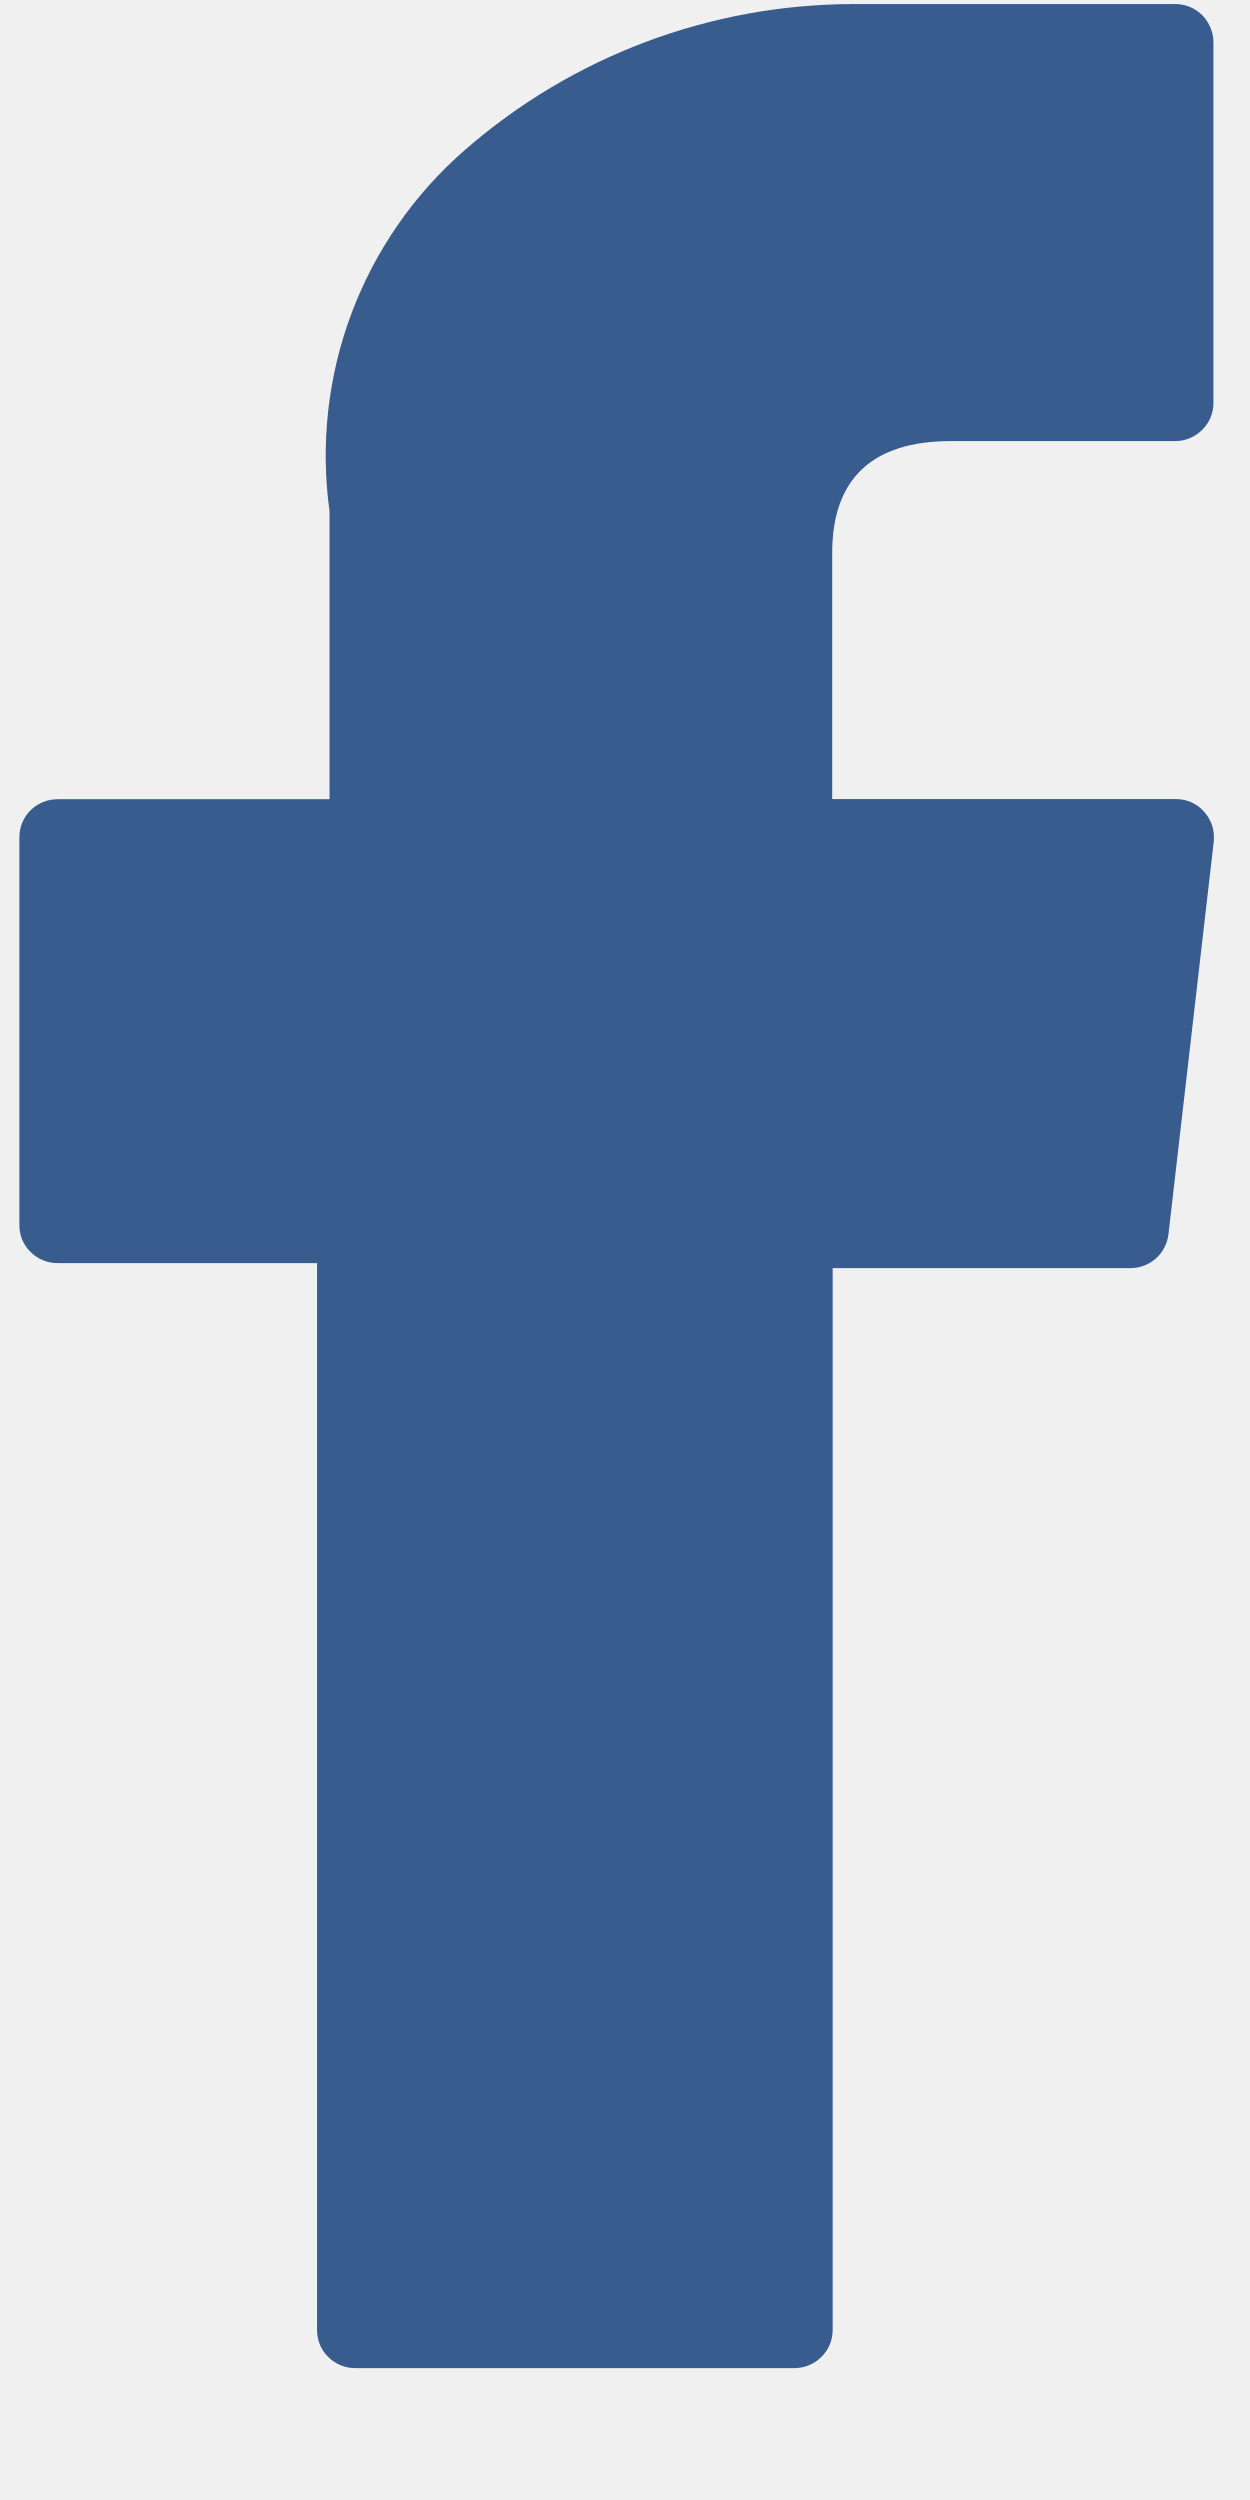
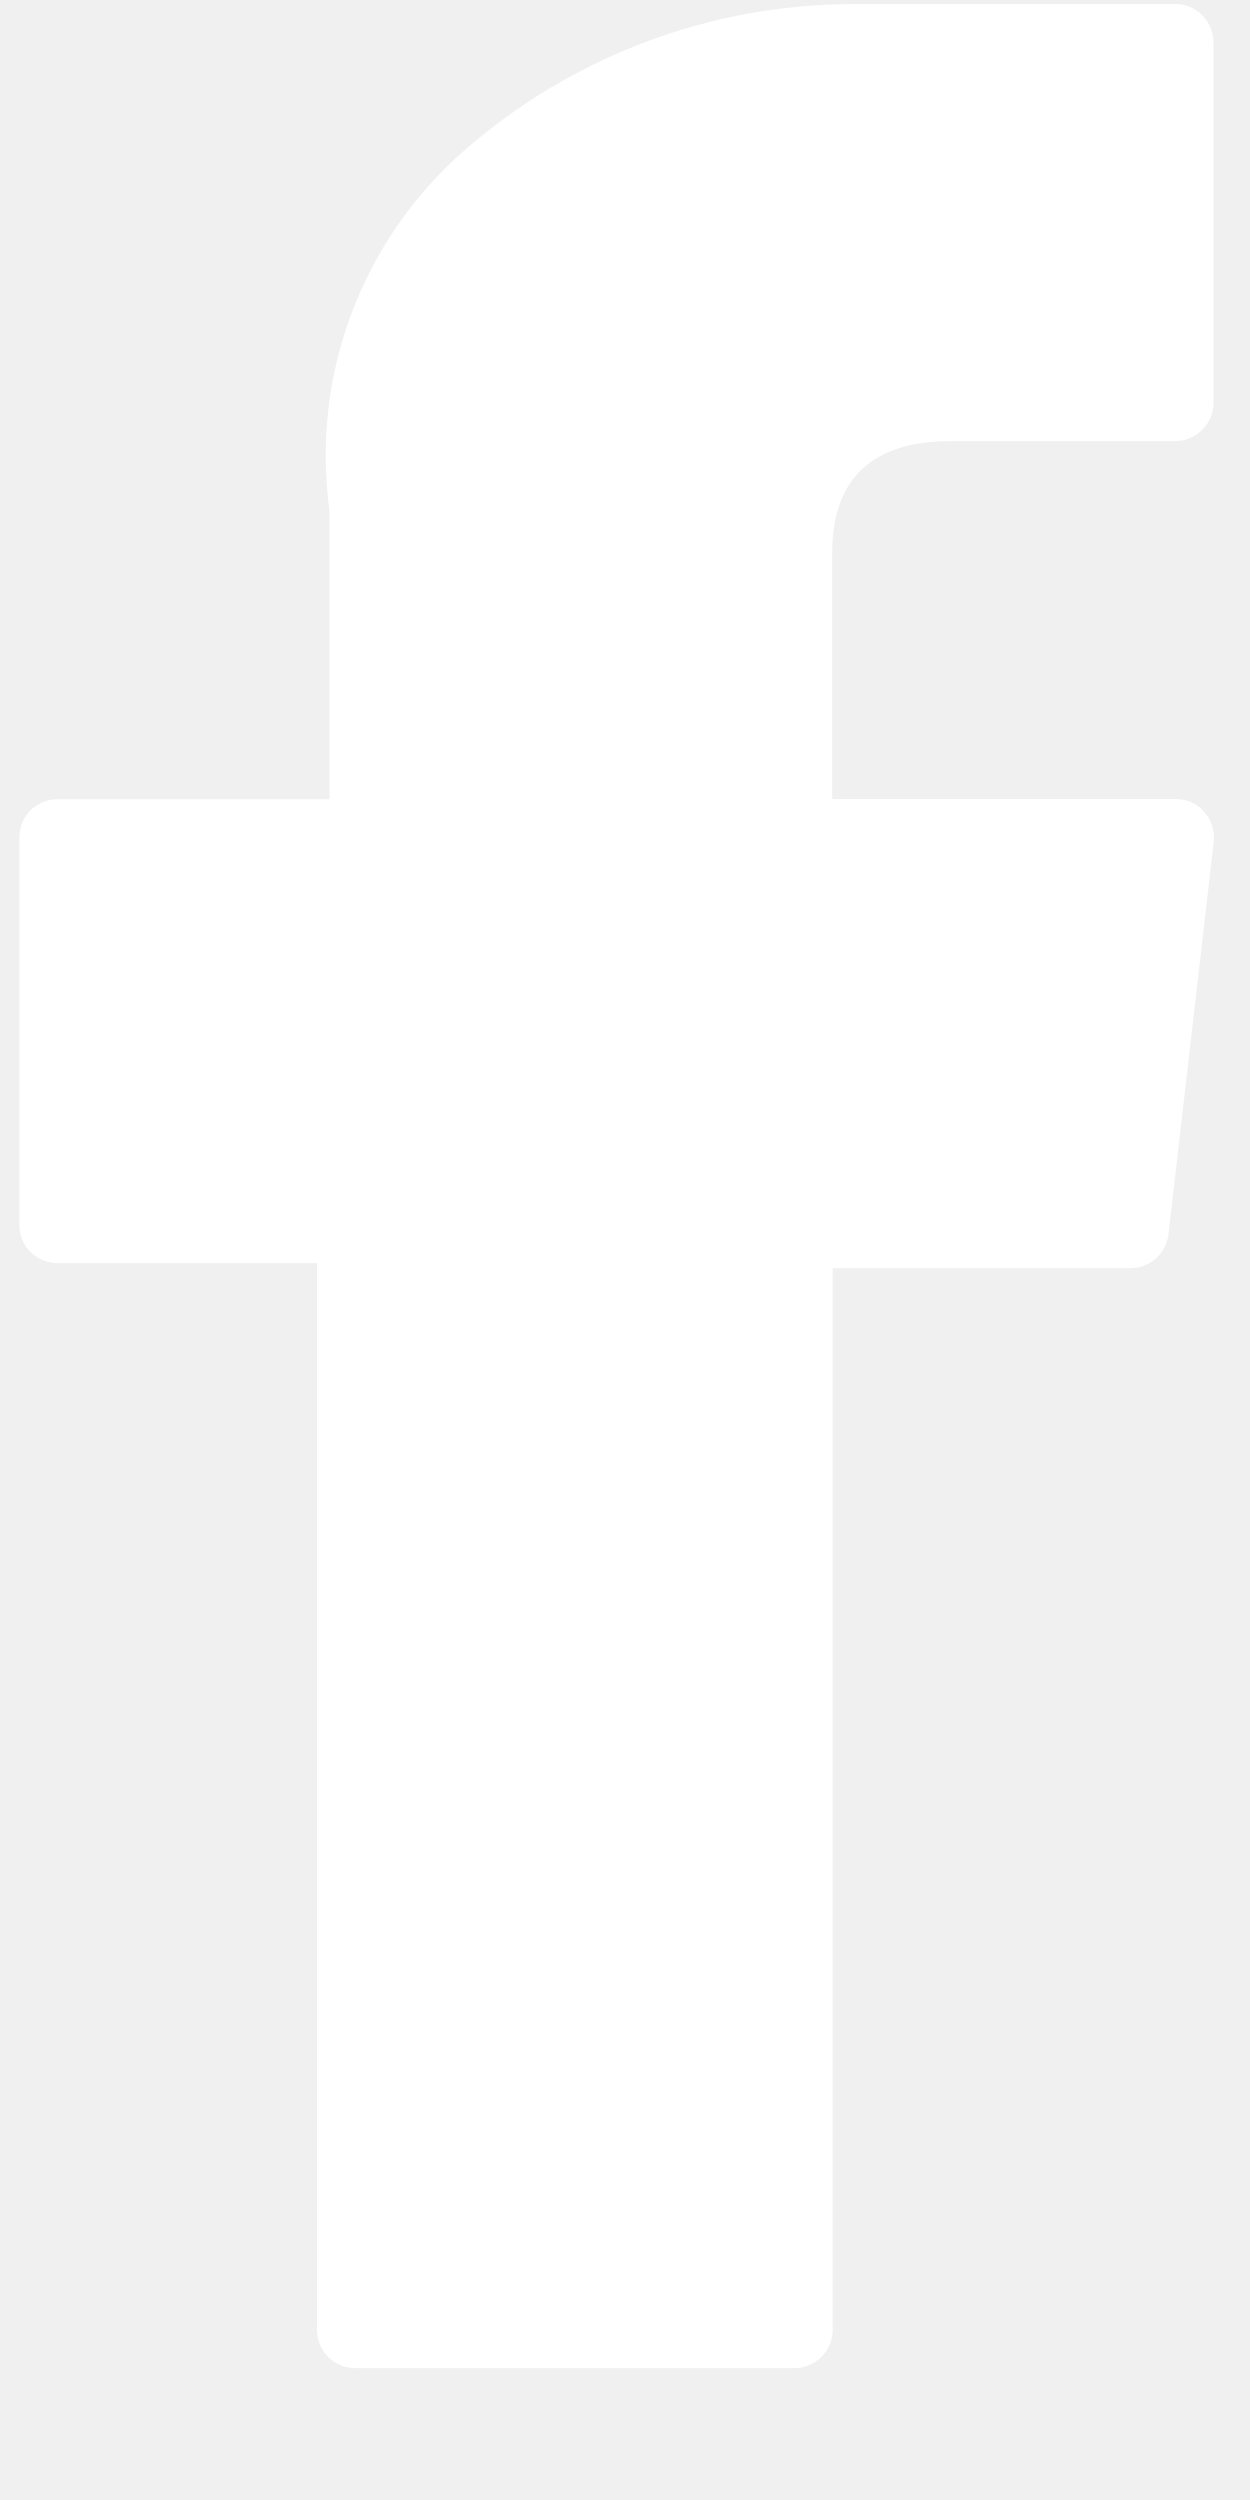
- <svg xmlns="http://www.w3.org/2000/svg" width="8" height="16" viewBox="0 0 8 16" fill="none">
-   <path d="M0.371 8.084H2.029V14.912C2.029 14.977 2.054 15.039 2.1 15.084C2.146 15.13 2.208 15.156 2.273 15.156H5.085C5.149 15.156 5.211 15.13 5.257 15.084C5.303 15.039 5.329 14.977 5.329 14.912V8.116H7.236C7.295 8.116 7.353 8.094 7.398 8.054C7.442 8.014 7.471 7.959 7.478 7.9L7.768 5.386C7.771 5.352 7.768 5.317 7.758 5.284C7.747 5.252 7.73 5.221 7.707 5.196C7.685 5.17 7.657 5.149 7.625 5.135C7.594 5.121 7.56 5.114 7.526 5.114H5.326V3.539C5.326 3.064 5.582 2.823 6.086 2.823H7.522C7.586 2.823 7.648 2.797 7.694 2.751C7.74 2.706 7.766 2.644 7.766 2.579V0.272C7.766 0.208 7.741 0.146 7.696 0.099C7.651 0.053 7.59 0.027 7.526 0.026L5.545 0.026H5.454C4.541 0.029 3.661 0.361 2.974 0.961C2.649 1.244 2.4 1.604 2.249 2.007C2.098 2.411 2.05 2.845 2.109 3.272V5.115H0.368C0.303 5.115 0.241 5.141 0.195 5.186C0.149 5.232 0.124 5.294 0.124 5.359V7.84C0.124 7.872 0.13 7.904 0.142 7.934C0.155 7.964 0.173 7.991 0.196 8.013C0.219 8.036 0.246 8.054 0.276 8.066C0.306 8.078 0.338 8.084 0.371 8.084Z" fill="#385C8E" />
+ <svg xmlns="http://www.w3.org/2000/svg" width="8" height="16" viewBox="0 0 8 16" fill="#fff">
+   <path d="M0.371 8.084H2.029V14.912C2.029 14.977 2.054 15.039 2.1 15.084C2.146 15.13 2.208 15.156 2.273 15.156H5.085C5.149 15.156 5.211 15.13 5.257 15.084C5.303 15.039 5.329 14.977 5.329 14.912V8.116H7.236C7.295 8.116 7.353 8.094 7.398 8.054C7.442 8.014 7.471 7.959 7.478 7.9L7.768 5.386C7.771 5.352 7.768 5.317 7.758 5.284C7.747 5.252 7.73 5.221 7.707 5.196C7.685 5.17 7.657 5.149 7.625 5.135C7.594 5.121 7.56 5.114 7.526 5.114H5.326V3.539C5.326 3.064 5.582 2.823 6.086 2.823H7.522C7.586 2.823 7.648 2.797 7.694 2.751C7.74 2.706 7.766 2.644 7.766 2.579V0.272C7.766 0.208 7.741 0.146 7.696 0.099C7.651 0.053 7.59 0.027 7.526 0.026L5.545 0.026H5.454C4.541 0.029 3.661 0.361 2.974 0.961C2.649 1.244 2.4 1.604 2.249 2.007C2.098 2.411 2.05 2.845 2.109 3.272V5.115H0.368C0.303 5.115 0.241 5.141 0.195 5.186C0.149 5.232 0.124 5.294 0.124 5.359V7.84C0.124 7.872 0.13 7.904 0.142 7.934C0.155 7.964 0.173 7.991 0.196 8.013C0.219 8.036 0.246 8.054 0.276 8.066C0.306 8.078 0.338 8.084 0.371 8.084Z" fill="#fff" />
</svg>
